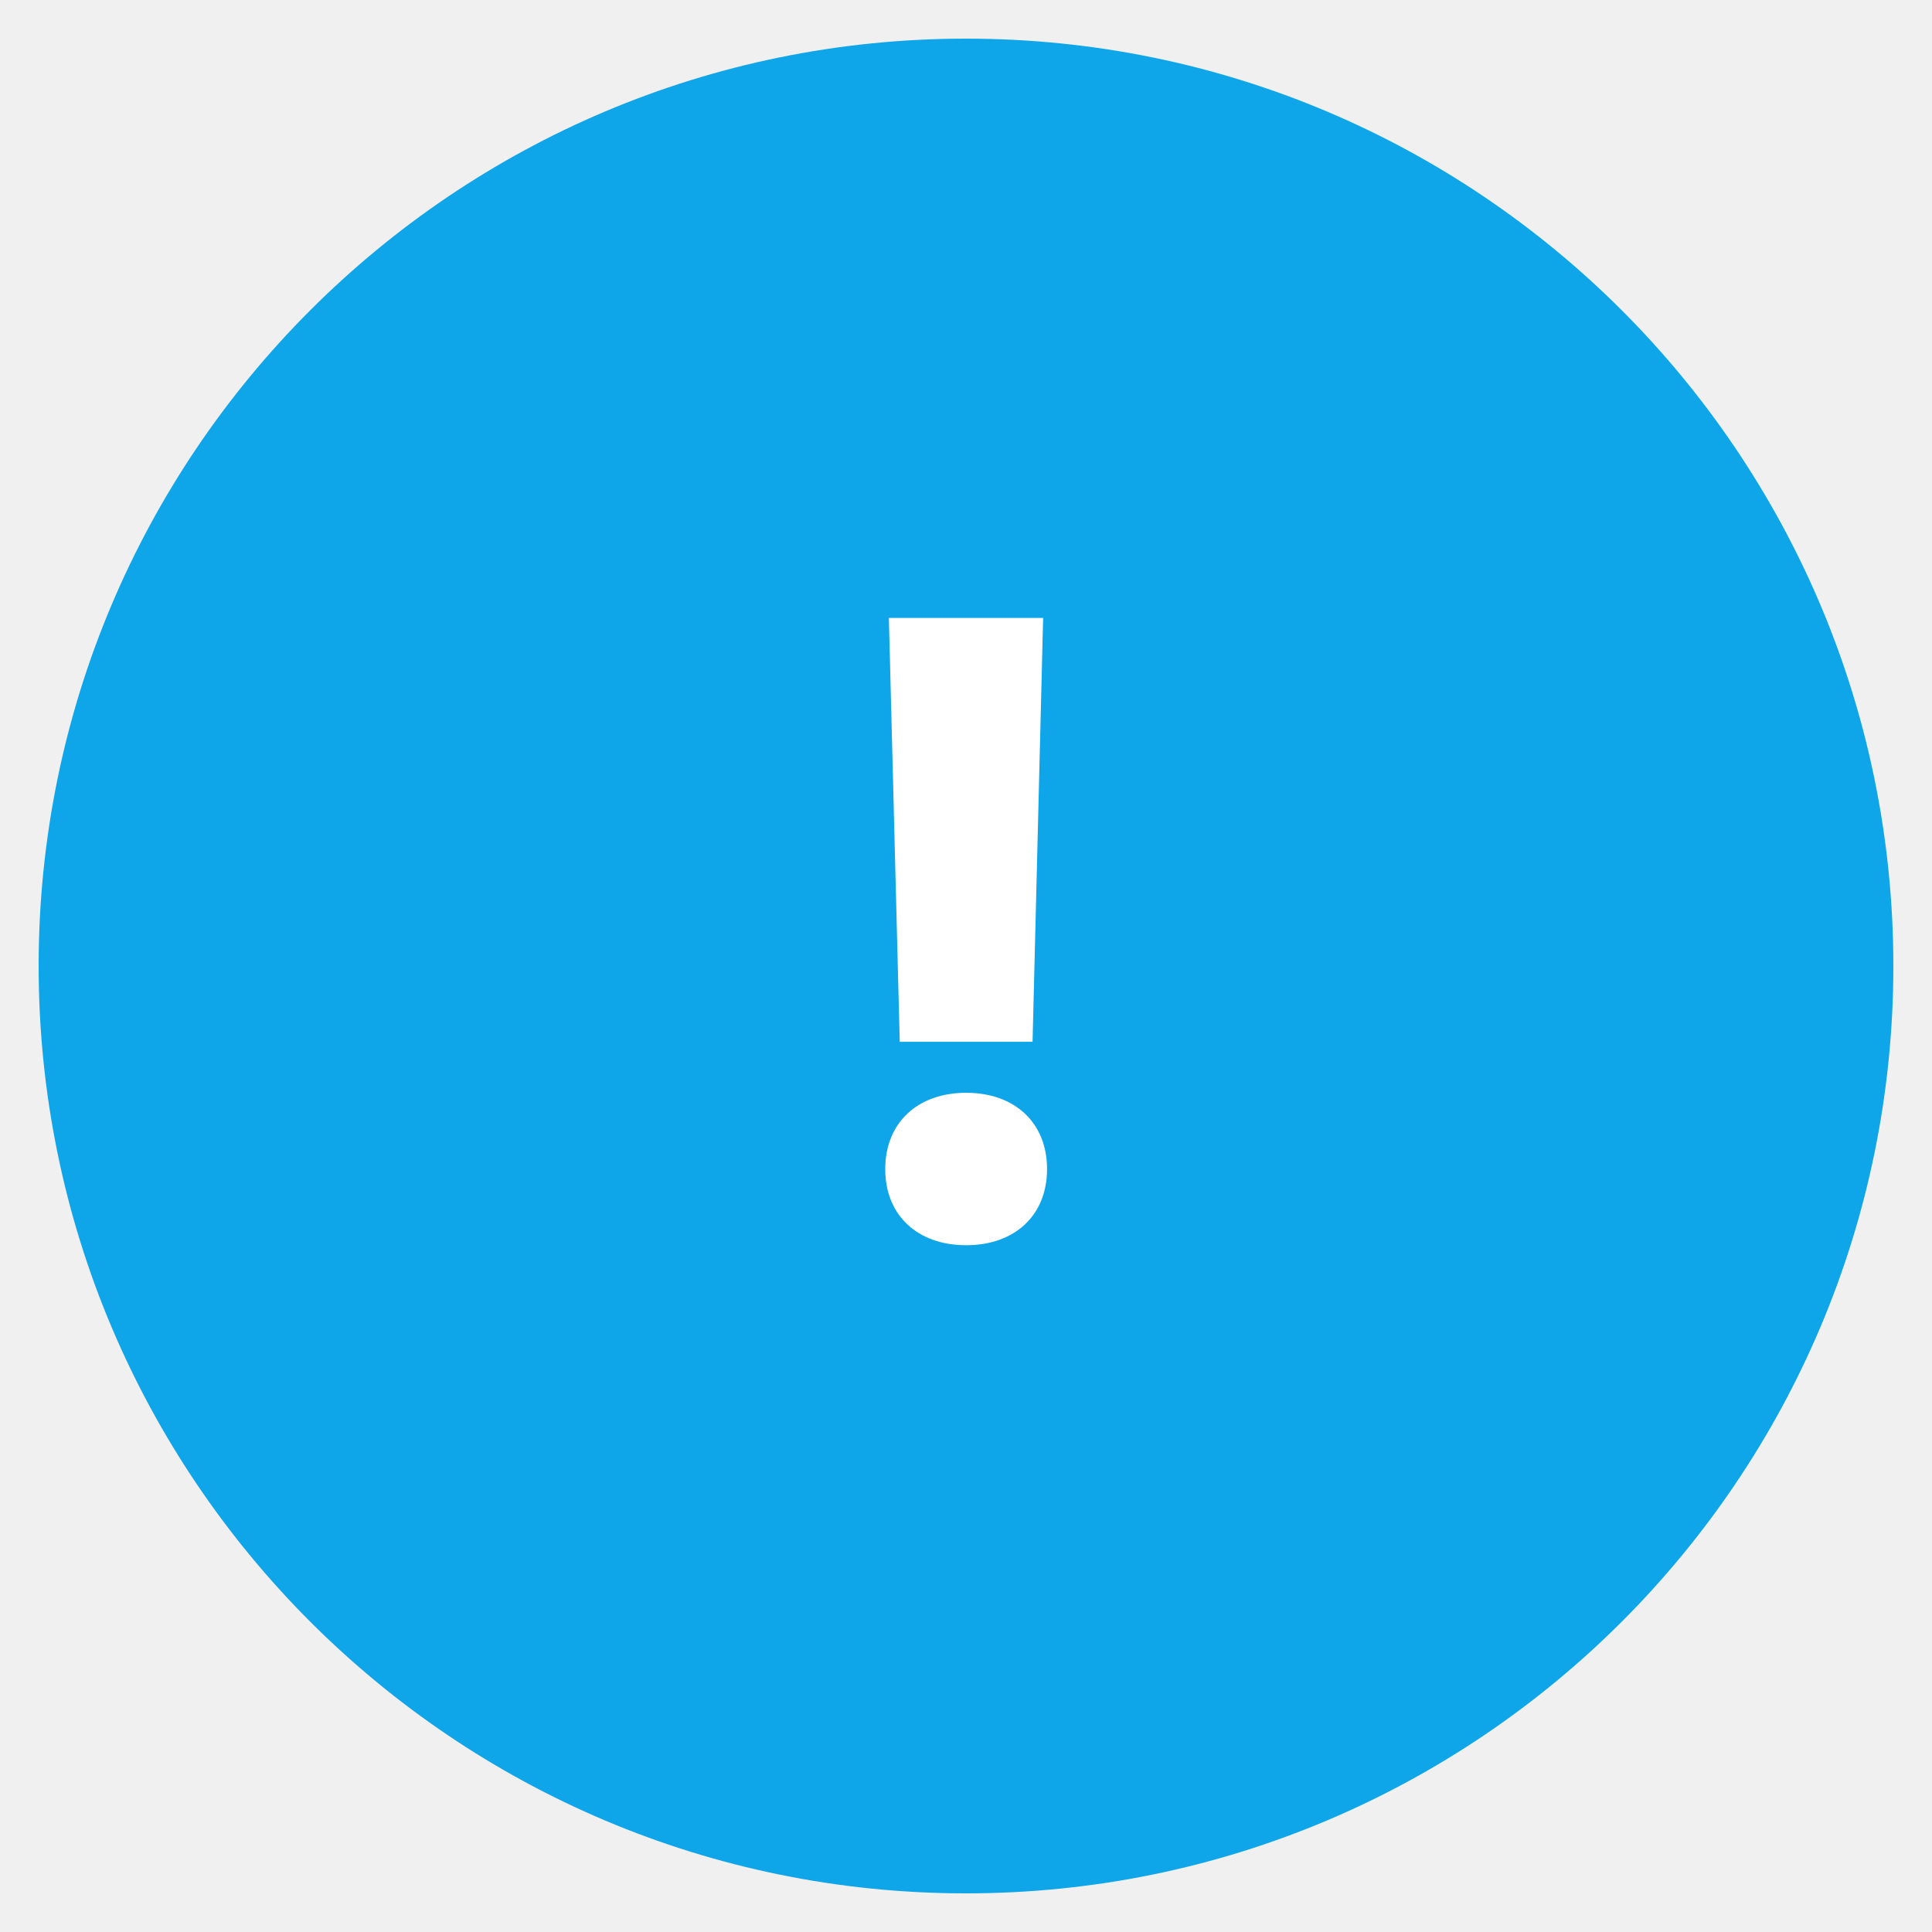
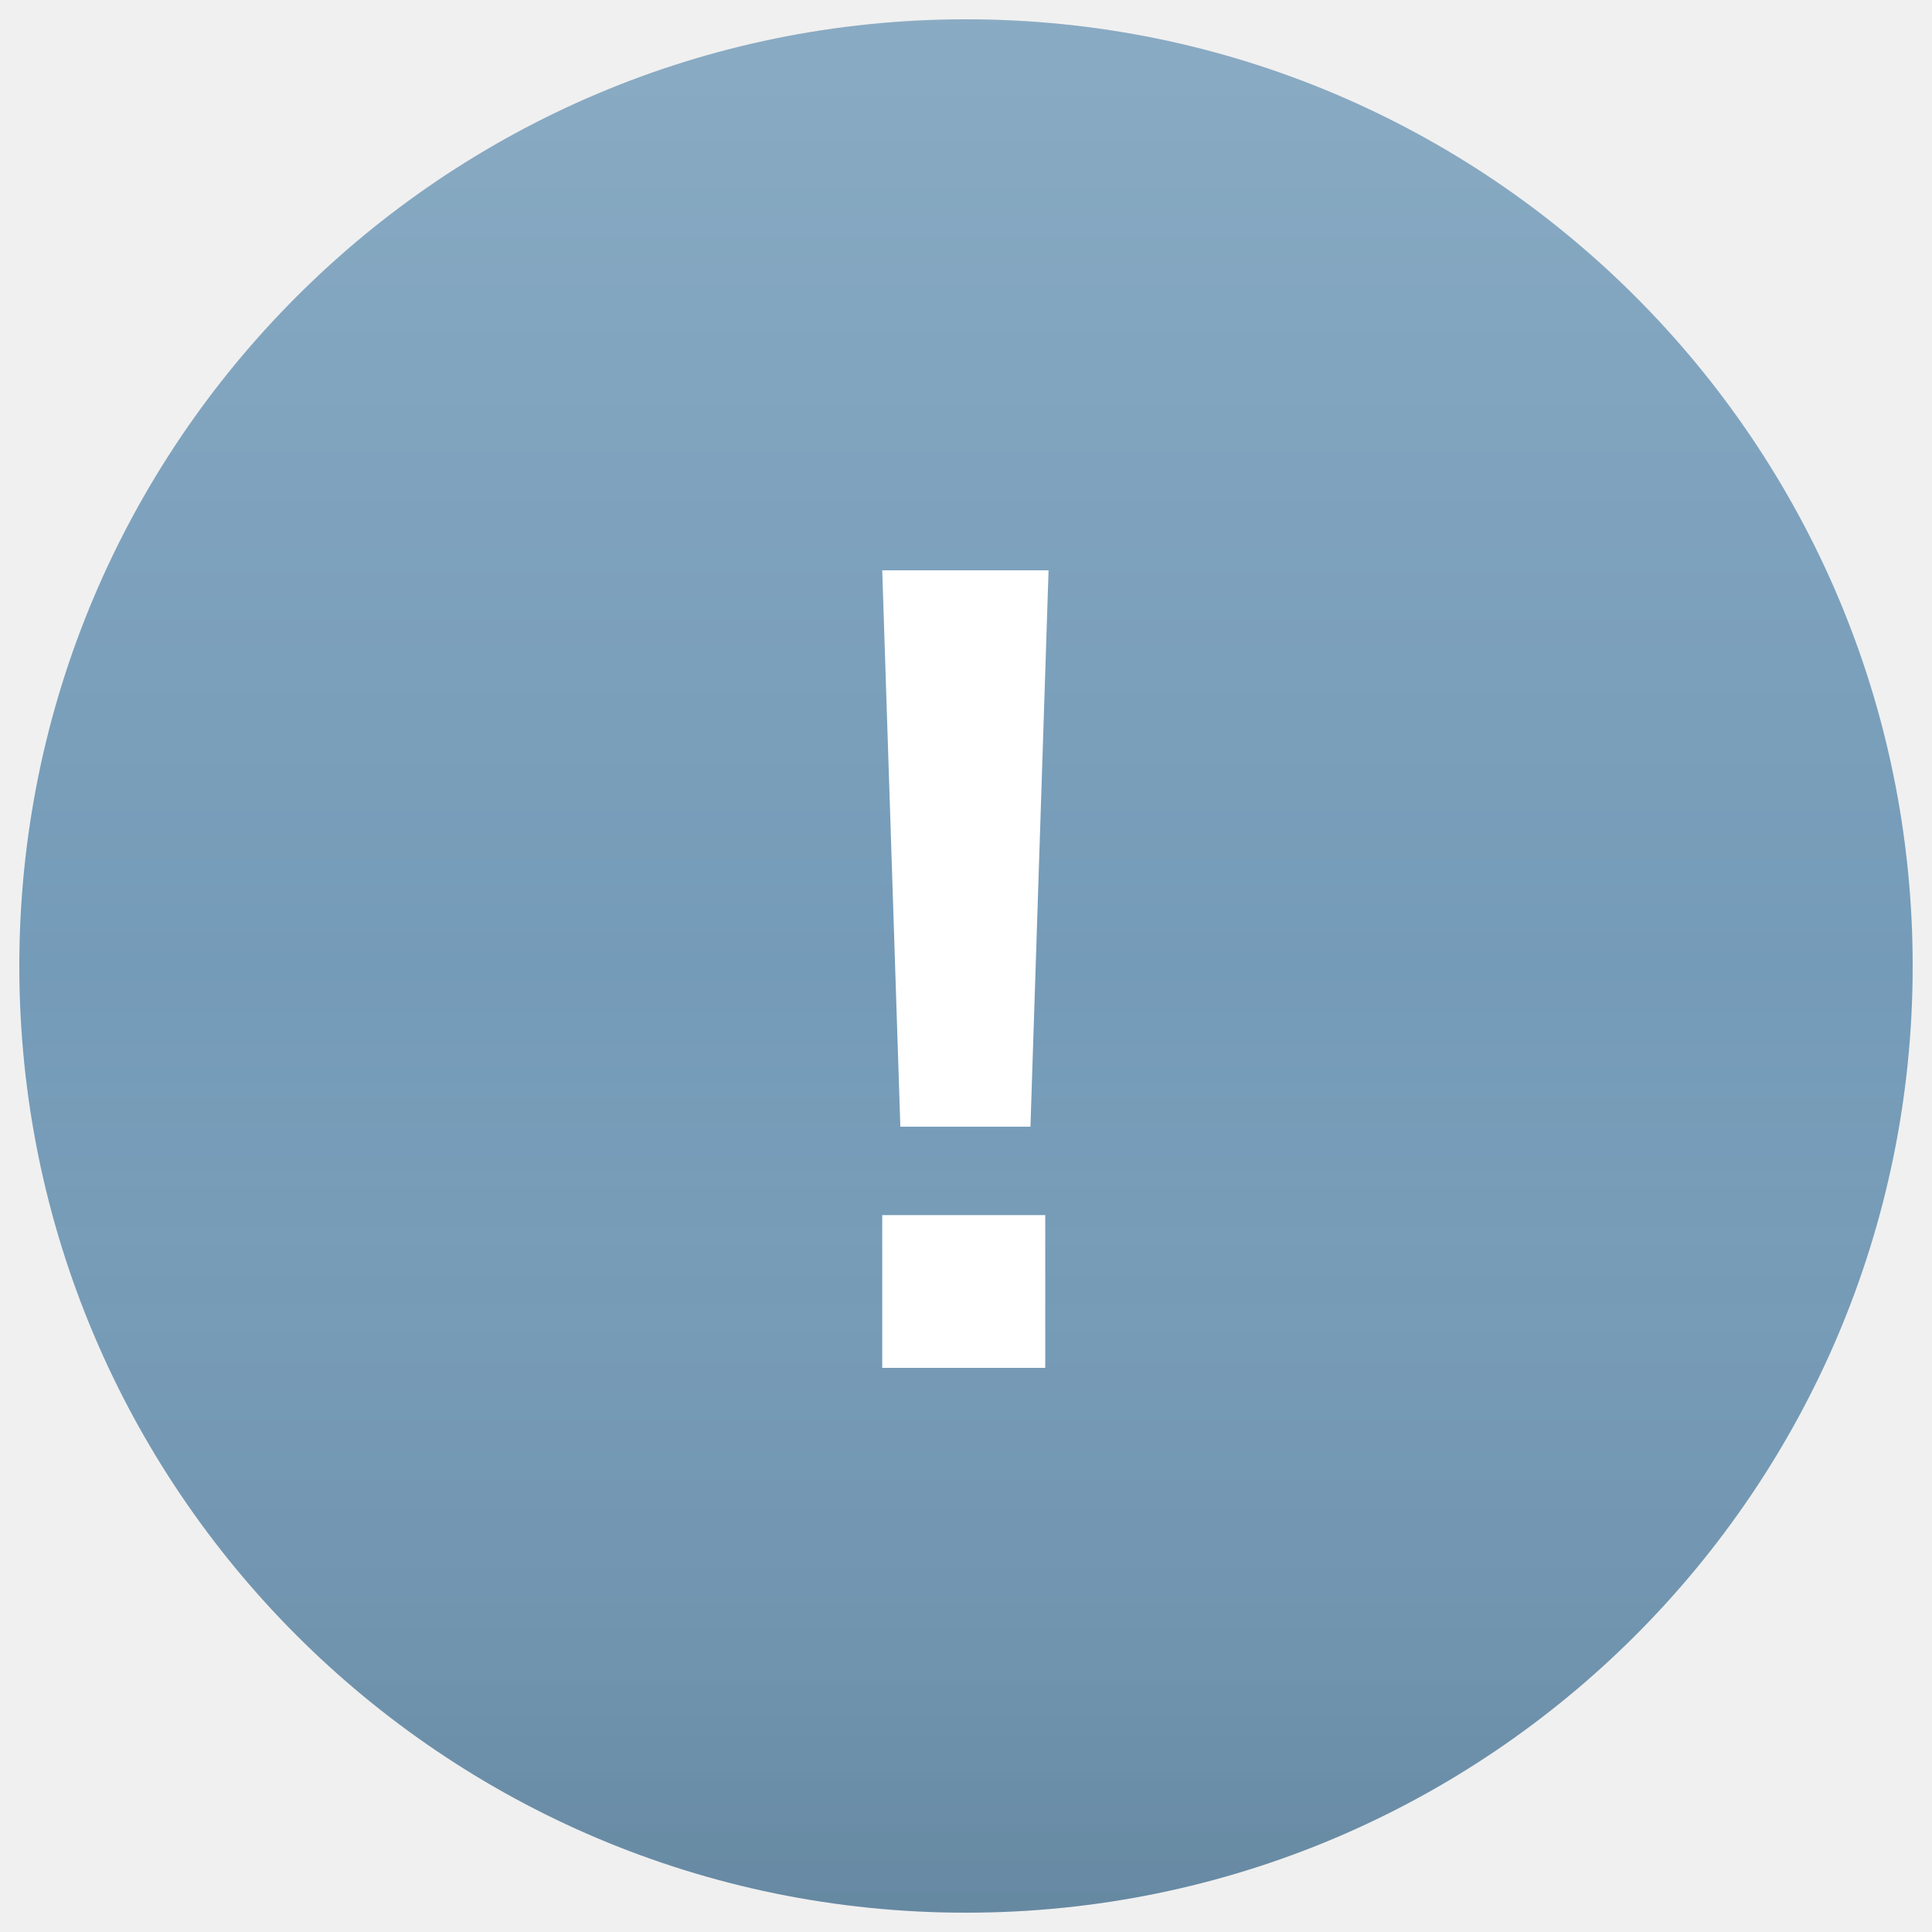
- <svg xmlns="http://www.w3.org/2000/svg" viewBox="0 0 100 100" width="100" height="100" role="img" aria-label="Great">
-   <circle cx="50" cy="50" r="48" fill="#0ea5e9" />
-   <text x="50" y="64" font-family="system-ui, -apple-system, sans-serif" font-size="44" font-weight="800" fill="white" text-anchor="middle">!</text>
+ <svg xmlns="http://www.w3.org/2000/svg" viewBox="0 0 100 100" width="100" height="100" role="img" aria-label="Great move">
+   <defs>
+     <clipPath id="c">
+       <circle cx="50" cy="50" r="49" />
+     </clipPath>
+     <linearGradient id="g" x1="0" y1="0" x2="0" y2="1">
+       <stop offset="0" stop-color="#fff" stop-opacity="0.16" />
+       <stop offset="0.5" stop-color="#fff" stop-opacity="0" />
+       <stop offset="1" stop-color="#000" stop-opacity="0.13" />
+     </linearGradient>
+   </defs>
+   <circle cx="50" cy="50" r="49" fill="#749bb8" />
+   <rect x="0" y="0" width="100" height="100" fill="url(#g)" clip-path="url(#c)" />
+   <text x="50" y="50" text-anchor="middle" dominant-baseline="central" font-family="'Helvetica Neue',Arial,sans-serif" font-weight="800" font-size="60" letter-spacing="0" fill="#fff">!</text>
</svg>
